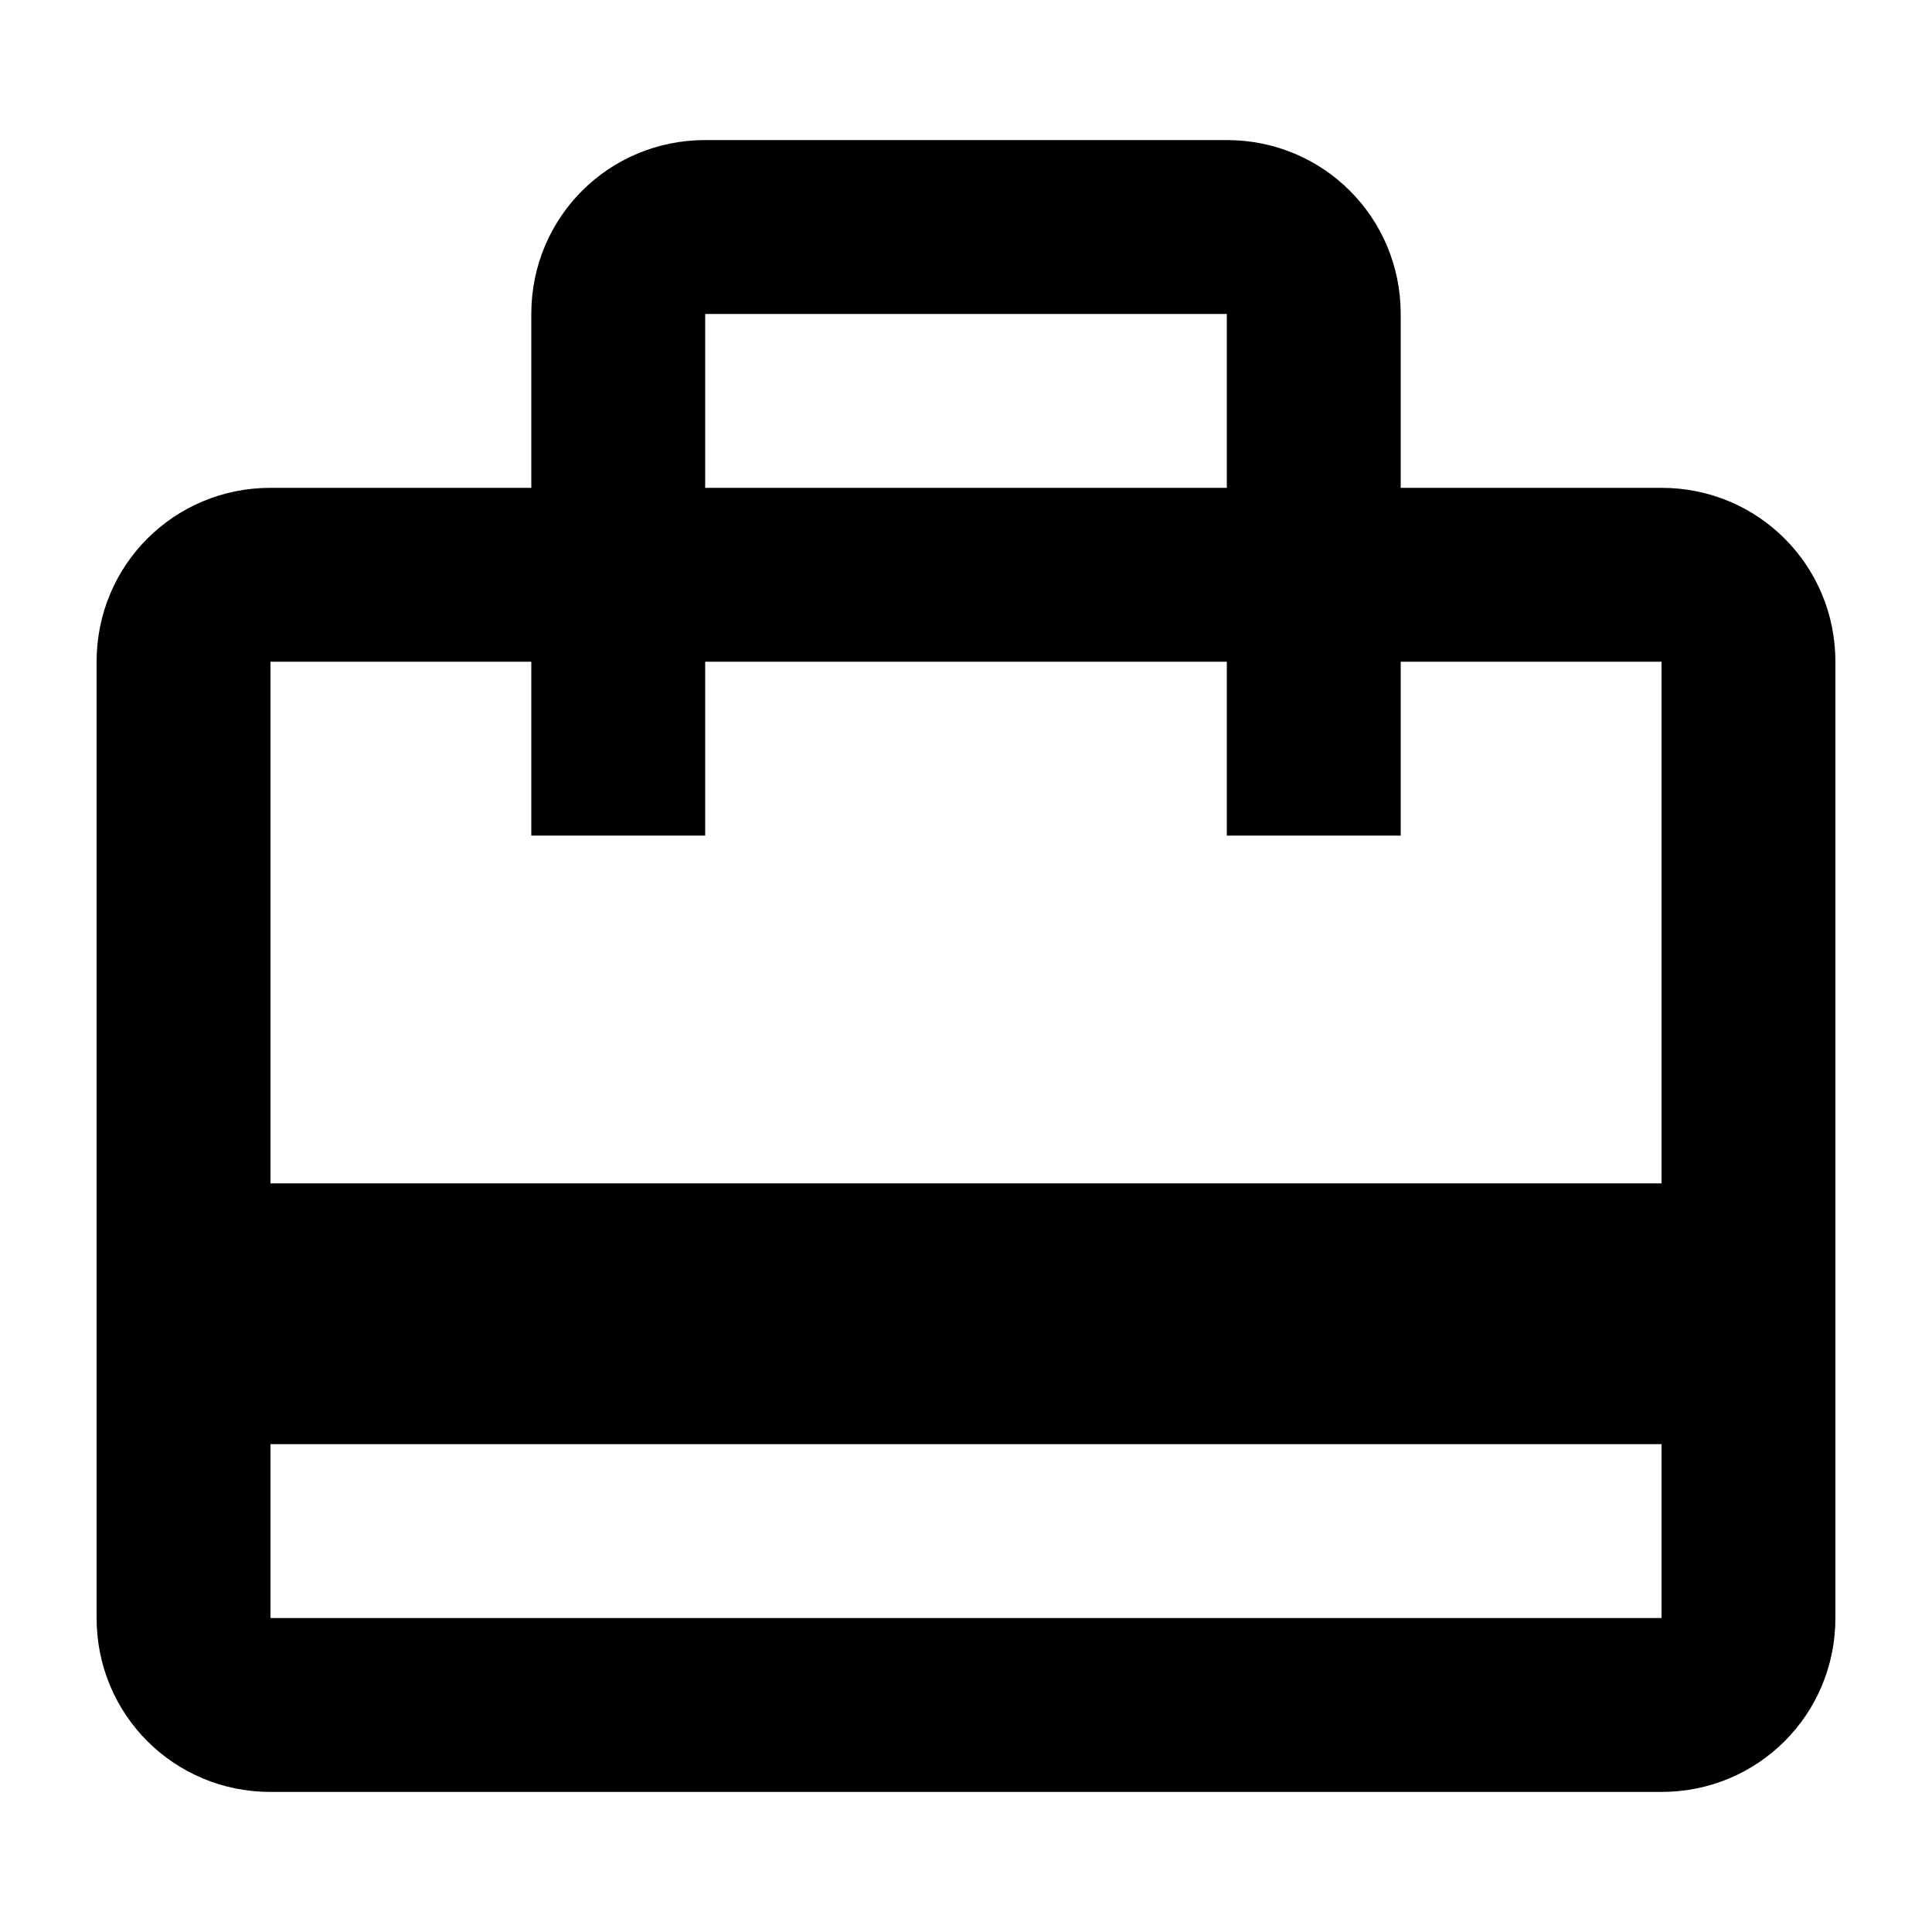
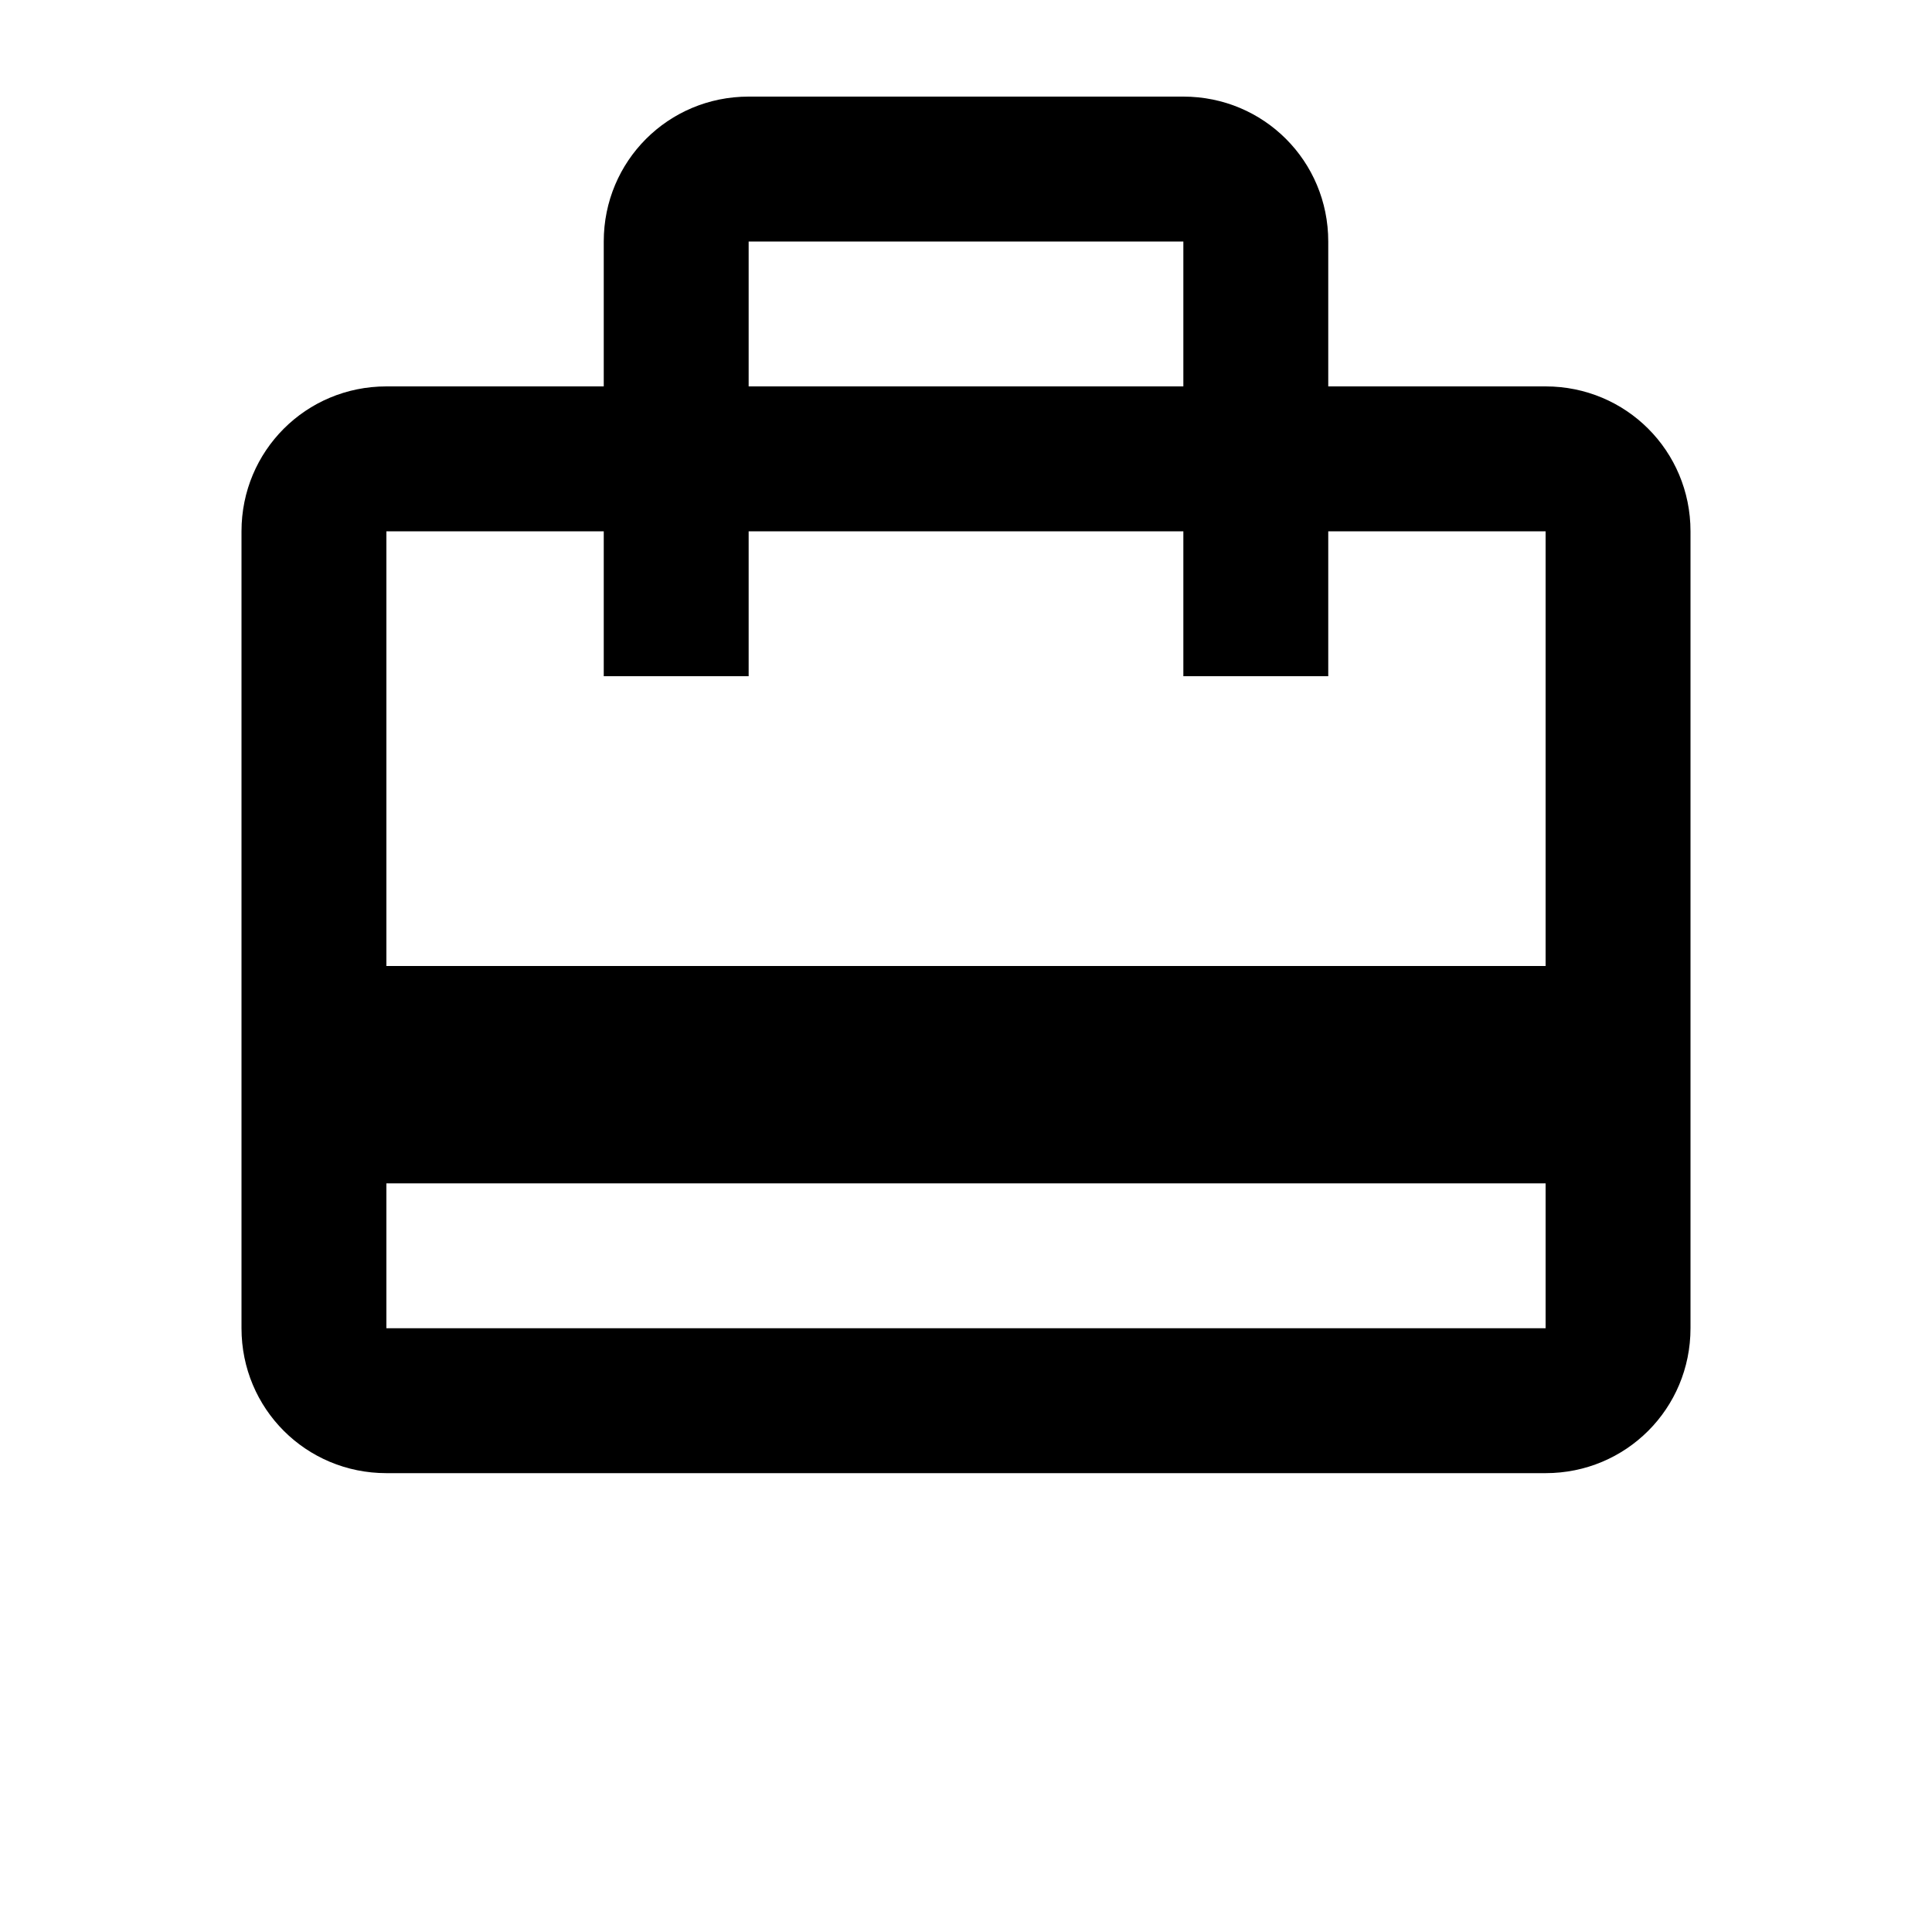
<svg xmlns="http://www.w3.org/2000/svg" width="1000" height="1000" version="1.1" id="svg8">
  <defs id="defs5498" />
-   <path style="fill:#000000;fill-opacity:1;fill-rule:nonzero;stroke:none" d="M 860,252.5 H 725 v -90 c 0,-49.949 -40.051,-90 -90,-90 H 365 c -49.949,0 -90,40.051 -90,90 v 90 H 140 c -49.949,0 -90,40.051 -90,90 v 495 c 0,49.949 40.051,90 90,90 h 720 c 49.949,0 90,-40.051 90,-90 v -495 c 0,-49.949 -40.051,-90 -90,-90 z m -495,-90 h 270 v 90 H 365 Z m 495,675 H 140 v -90 h 720 z m 0,-225 H 140 v -270 h 135 v 90 h 90 v -90 h 270 v 90 h 90 v -90 h 135 z m 0,0" id="path6" />
+   <path style="fill:#000000;fill-opacity:1;fill-rule:nonzero;stroke:none;stroke-width:0.833" d="M 800,200 H 687.5 v -75 c 0,-41.624 -33.376,-75 -75,-75 H 387.5 c -41.624,0 -75,33.376 -75,75 v 75 H 200 c -41.624,0 -75,33.376 -75,75 v 412.5 c 0,41.624 33.376,75 75,75 h 600 c 41.624,0 75,-33.376 75,-75 V 275 c 0,-41.624 -33.376,-75 -75,-75 z M 387.5,125 h 225 v 75 H 387.5 Z M 800,687.5 H 200 v -75 h 600 z m 0,-187.5 H 200 V 275 h 112.5 v 75 h 75 v -75 h 225 v 75 h 75 v -75 h 112.5 z m 0,0" id="path6-3" />
</svg>
